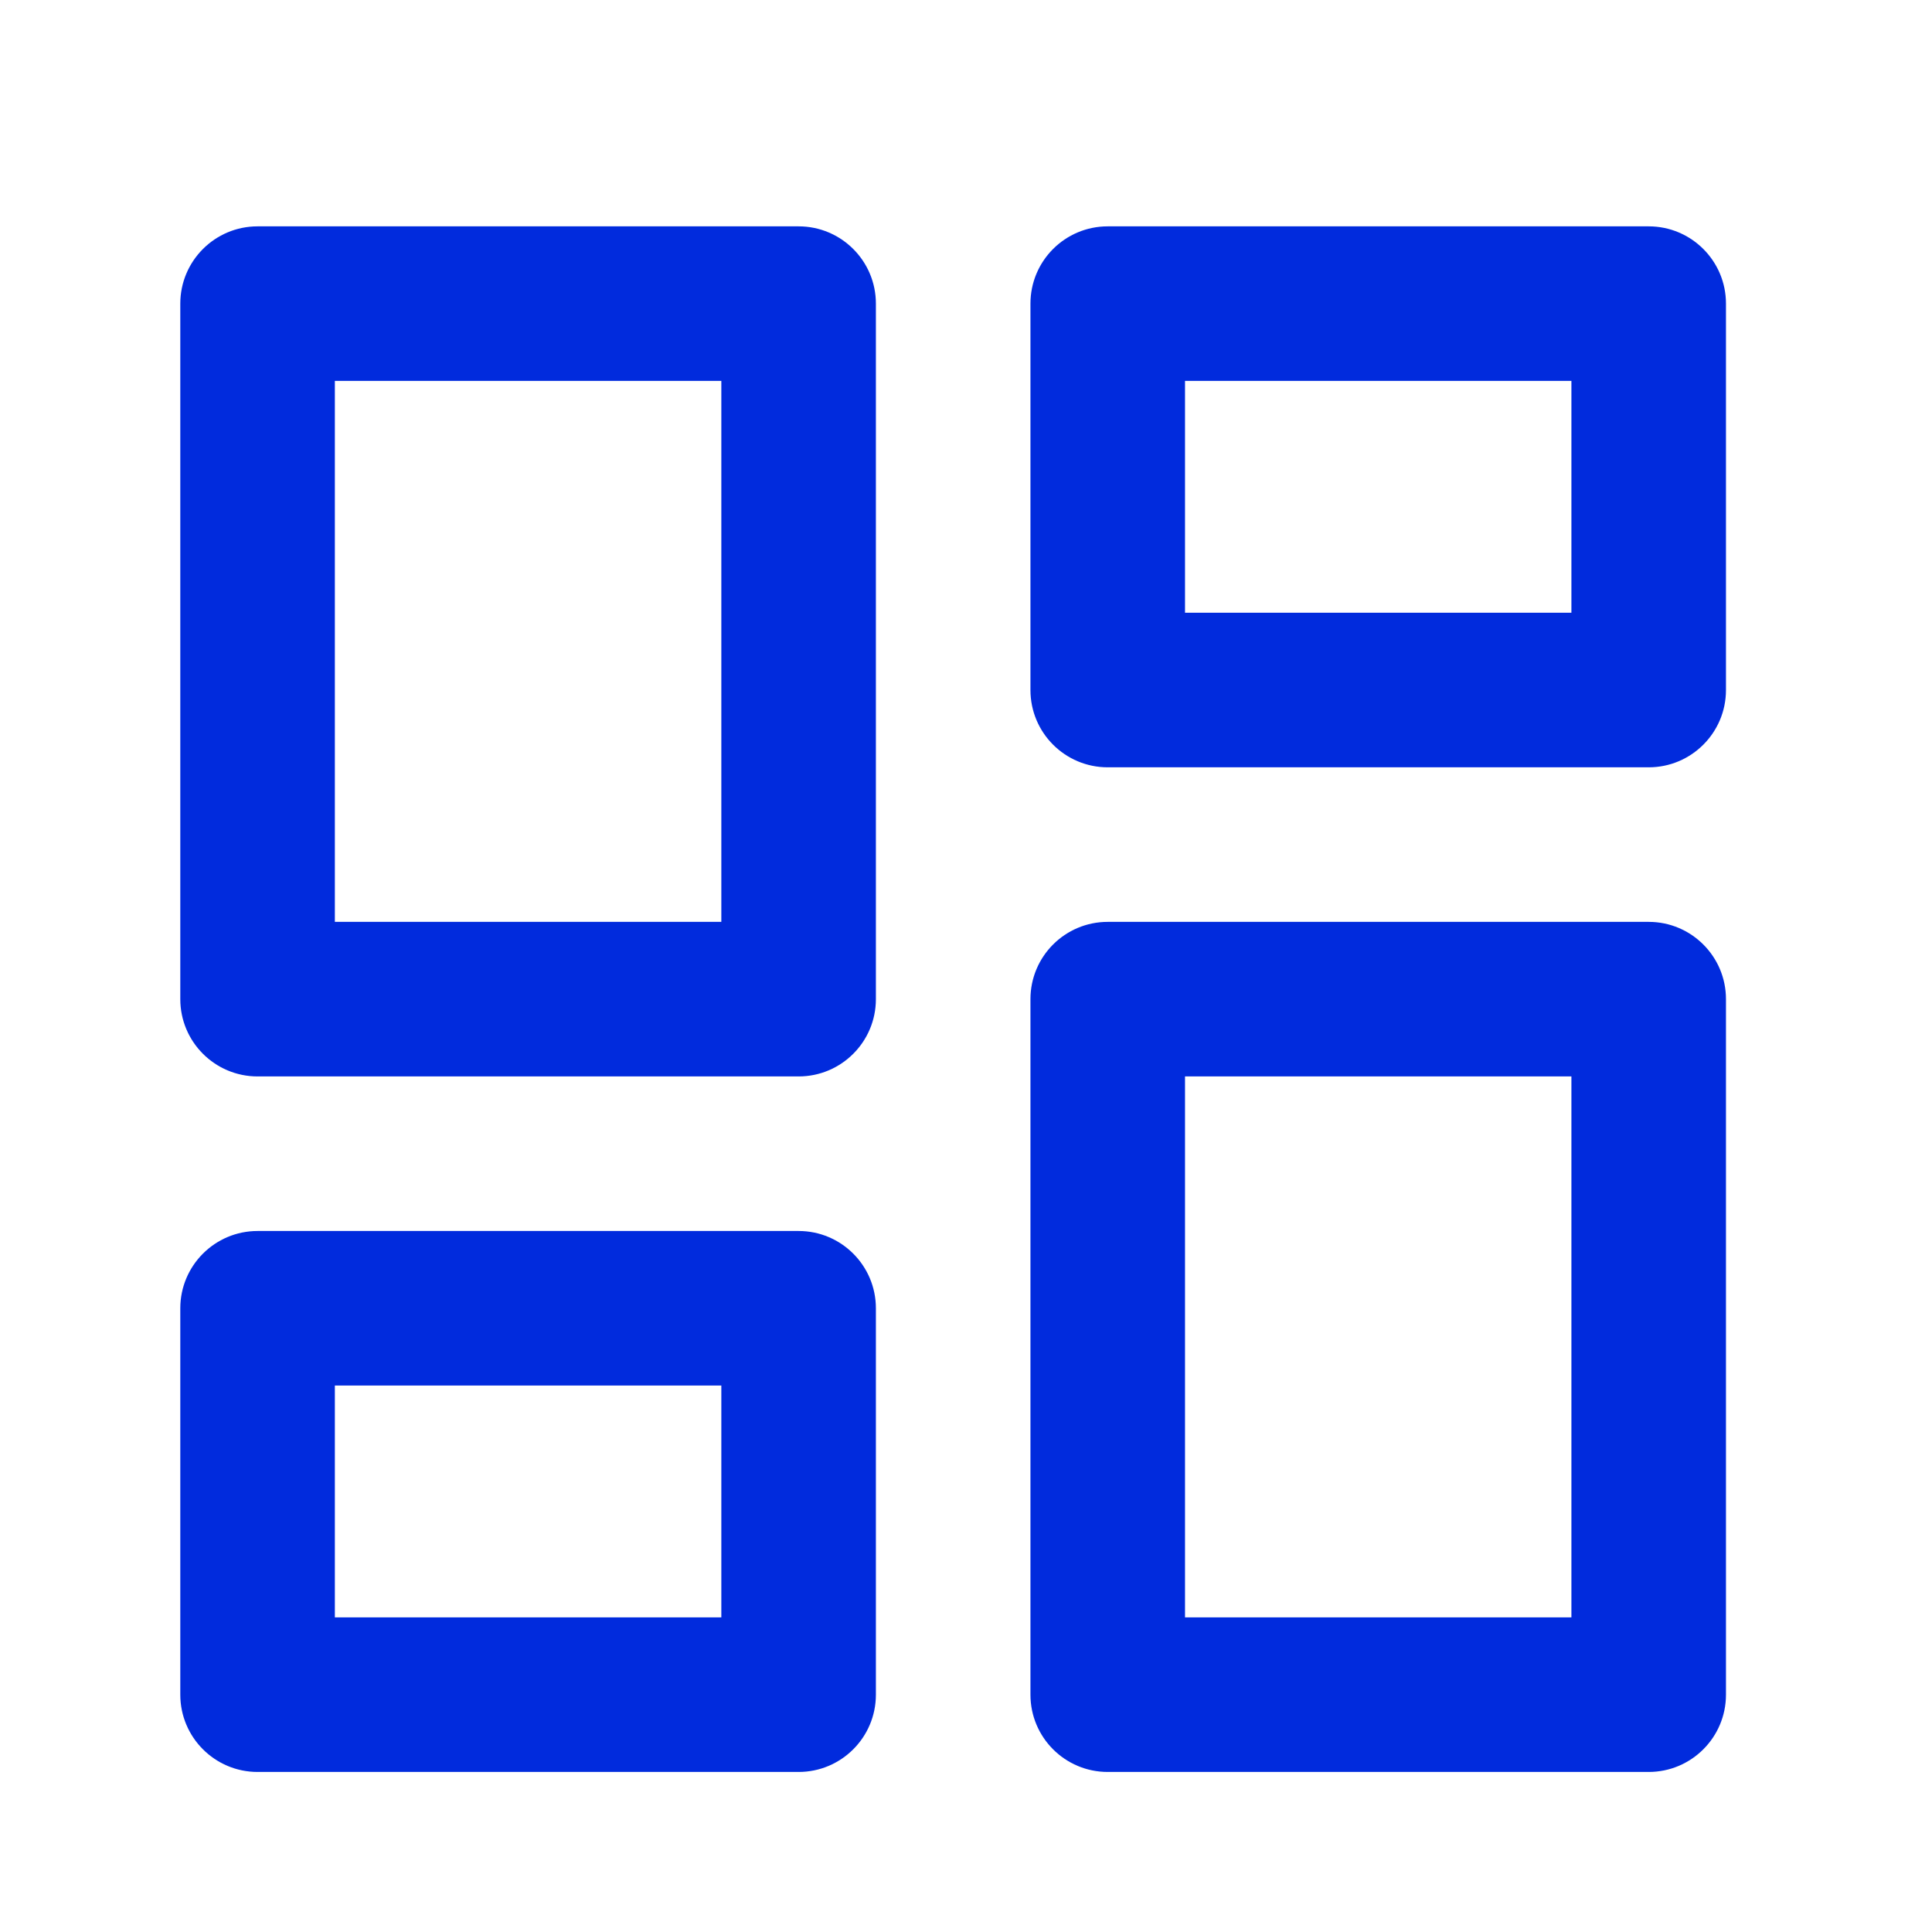
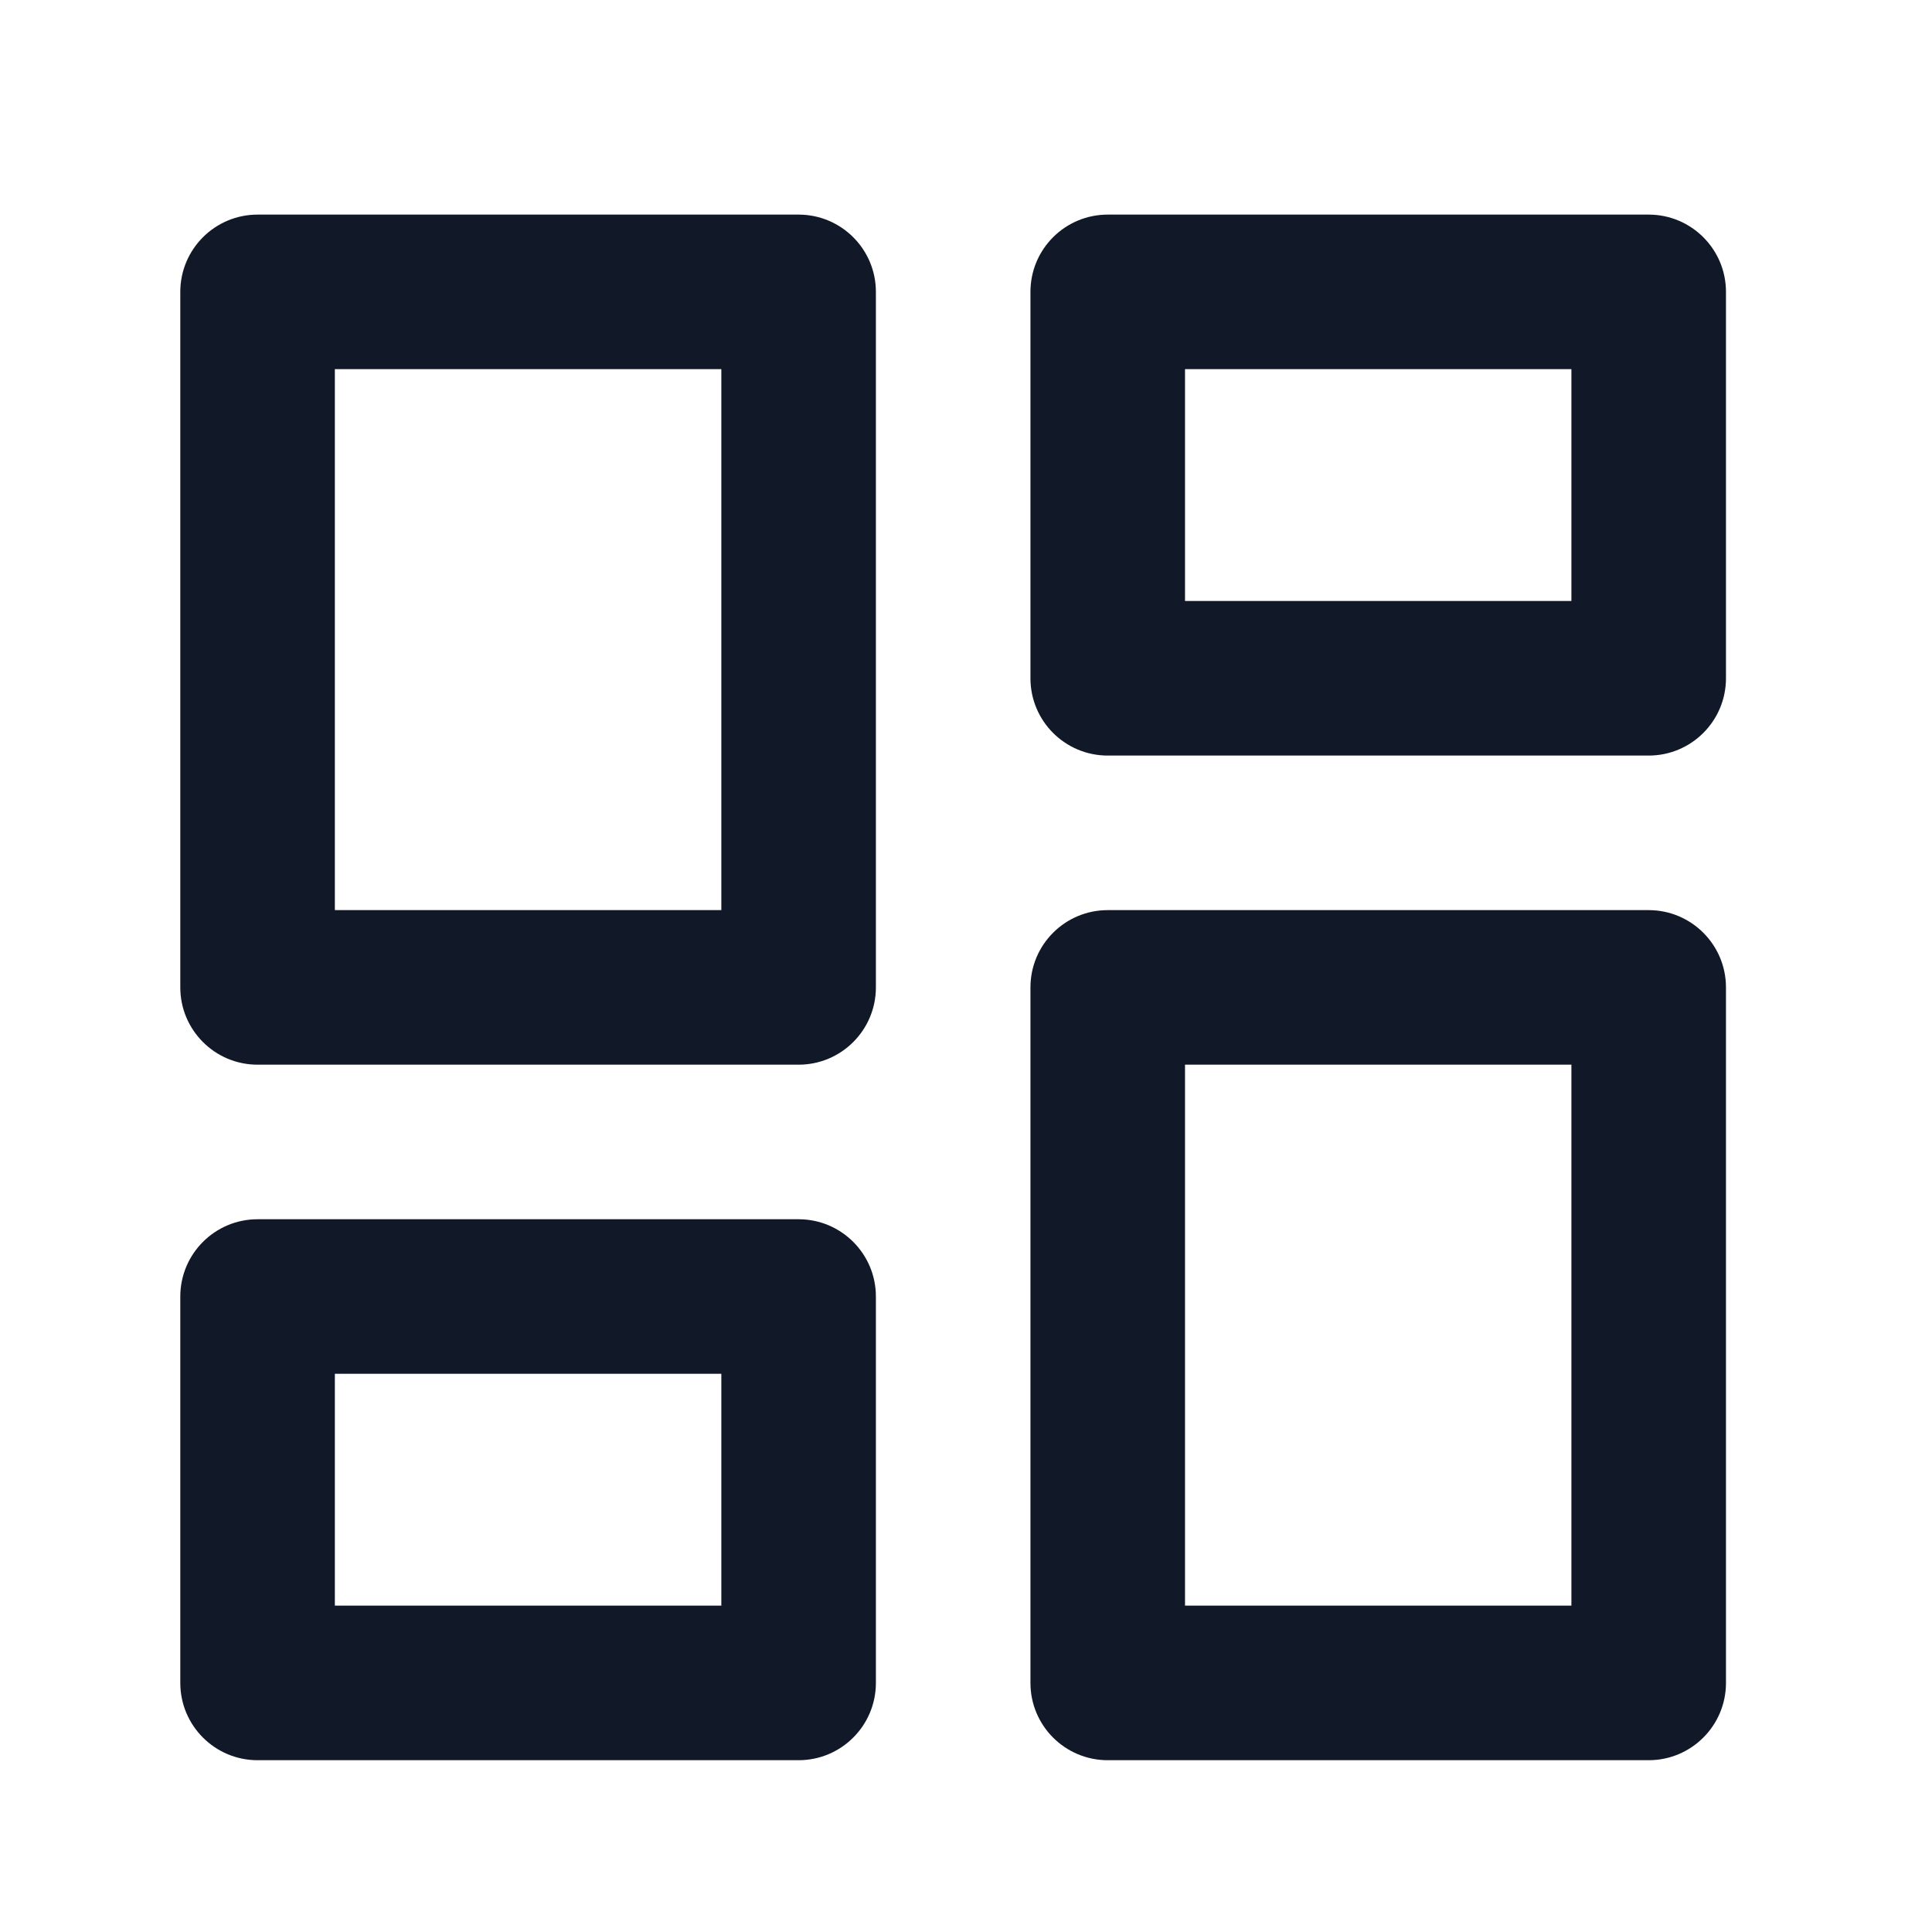
<svg xmlns="http://www.w3.org/2000/svg" width="25" height="25" viewBox="0 0 25 25" fill="none">
-   <path fill-rule="evenodd" clip-rule="evenodd" d="M2.333 3.929C2.333 3.377 2.781 2.929 3.333 2.929H10.334C10.886 2.929 11.334 3.377 11.334 3.929V12.929C11.334 13.481 10.886 13.929 10.334 13.929H3.333C2.781 13.929 2.333 13.481 2.333 12.929V3.929ZM4.333 4.929V11.929H9.334V4.929H4.333Z" fill="#012BDD" />
-   <path fill-rule="evenodd" clip-rule="evenodd" d="M13.334 3.929C13.334 3.377 13.781 2.929 14.334 2.929H21.334C21.886 2.929 22.334 3.377 22.334 3.929V8.929C22.334 9.481 21.886 9.929 21.334 9.929H14.334C13.781 9.929 13.334 9.481 13.334 8.929V3.929ZM15.334 4.929V7.929H20.334V4.929H15.334Z" fill="#012BDD" />
-   <path fill-rule="evenodd" clip-rule="evenodd" d="M13.334 12.929C13.334 12.377 13.781 11.929 14.334 11.929H21.334C21.886 11.929 22.334 12.377 22.334 12.929V21.929C22.334 22.481 21.886 22.929 21.334 22.929H14.334C13.781 22.929 13.334 22.481 13.334 21.929V12.929ZM15.334 13.929V20.929H20.334V13.929H15.334Z" fill="#012BDD" />
-   <path fill-rule="evenodd" clip-rule="evenodd" d="M2.333 16.929C2.333 16.377 2.781 15.929 3.333 15.929H10.334C10.886 15.929 11.334 16.377 11.334 16.929V21.929C11.334 22.481 10.886 22.929 10.334 22.929H3.333C2.781 22.929 2.333 22.481 2.333 21.929V16.929ZM4.333 17.929V20.929H9.334V17.929H4.333Z" fill="#012BDD" />
+   <path fill-rule="evenodd" clip-rule="evenodd" d="M2.333 3.777C2.333 3.225 2.781 2.777 3.333 2.777H10.334C10.886 2.777 11.334 3.225 11.334 3.777V12.777C11.334 13.329 10.886 13.777 10.334 13.777H3.333C2.781 13.777 2.333 13.329 2.333 12.777V3.777ZM4.333 4.777V11.777H9.334V4.777H4.333Z" fill="#111827" />
+   <path fill-rule="evenodd" clip-rule="evenodd" d="M13.334 3.777C13.334 3.225 13.781 2.777 14.334 2.777H21.334C21.886 2.777 22.334 3.225 22.334 3.777V8.777C22.334 9.329 21.886 9.777 21.334 9.777H14.334C13.781 9.777 13.334 9.329 13.334 8.777V3.777ZM15.334 4.777V7.777H20.334V4.777H15.334Z" fill="#111827" />
+   <path fill-rule="evenodd" clip-rule="evenodd" d="M13.334 12.777C13.334 12.225 13.781 11.777 14.334 11.777H21.334C21.886 11.777 22.334 12.225 22.334 12.777V21.777C22.334 22.329 21.886 22.777 21.334 22.777H14.334C13.781 22.777 13.334 22.329 13.334 21.777V12.777ZM15.334 13.777V20.777H20.334V13.777H15.334Z" fill="#111827" />
+   <path fill-rule="evenodd" clip-rule="evenodd" d="M2.333 16.777C2.333 16.225 2.781 15.777 3.333 15.777H10.334C10.886 15.777 11.334 16.225 11.334 16.777V21.777C11.334 22.329 10.886 22.777 10.334 22.777H3.333C2.781 22.777 2.333 22.329 2.333 21.777V16.777ZM4.333 17.777V20.777H9.334V17.777H4.333Z" fill="#111827" />
</svg>
